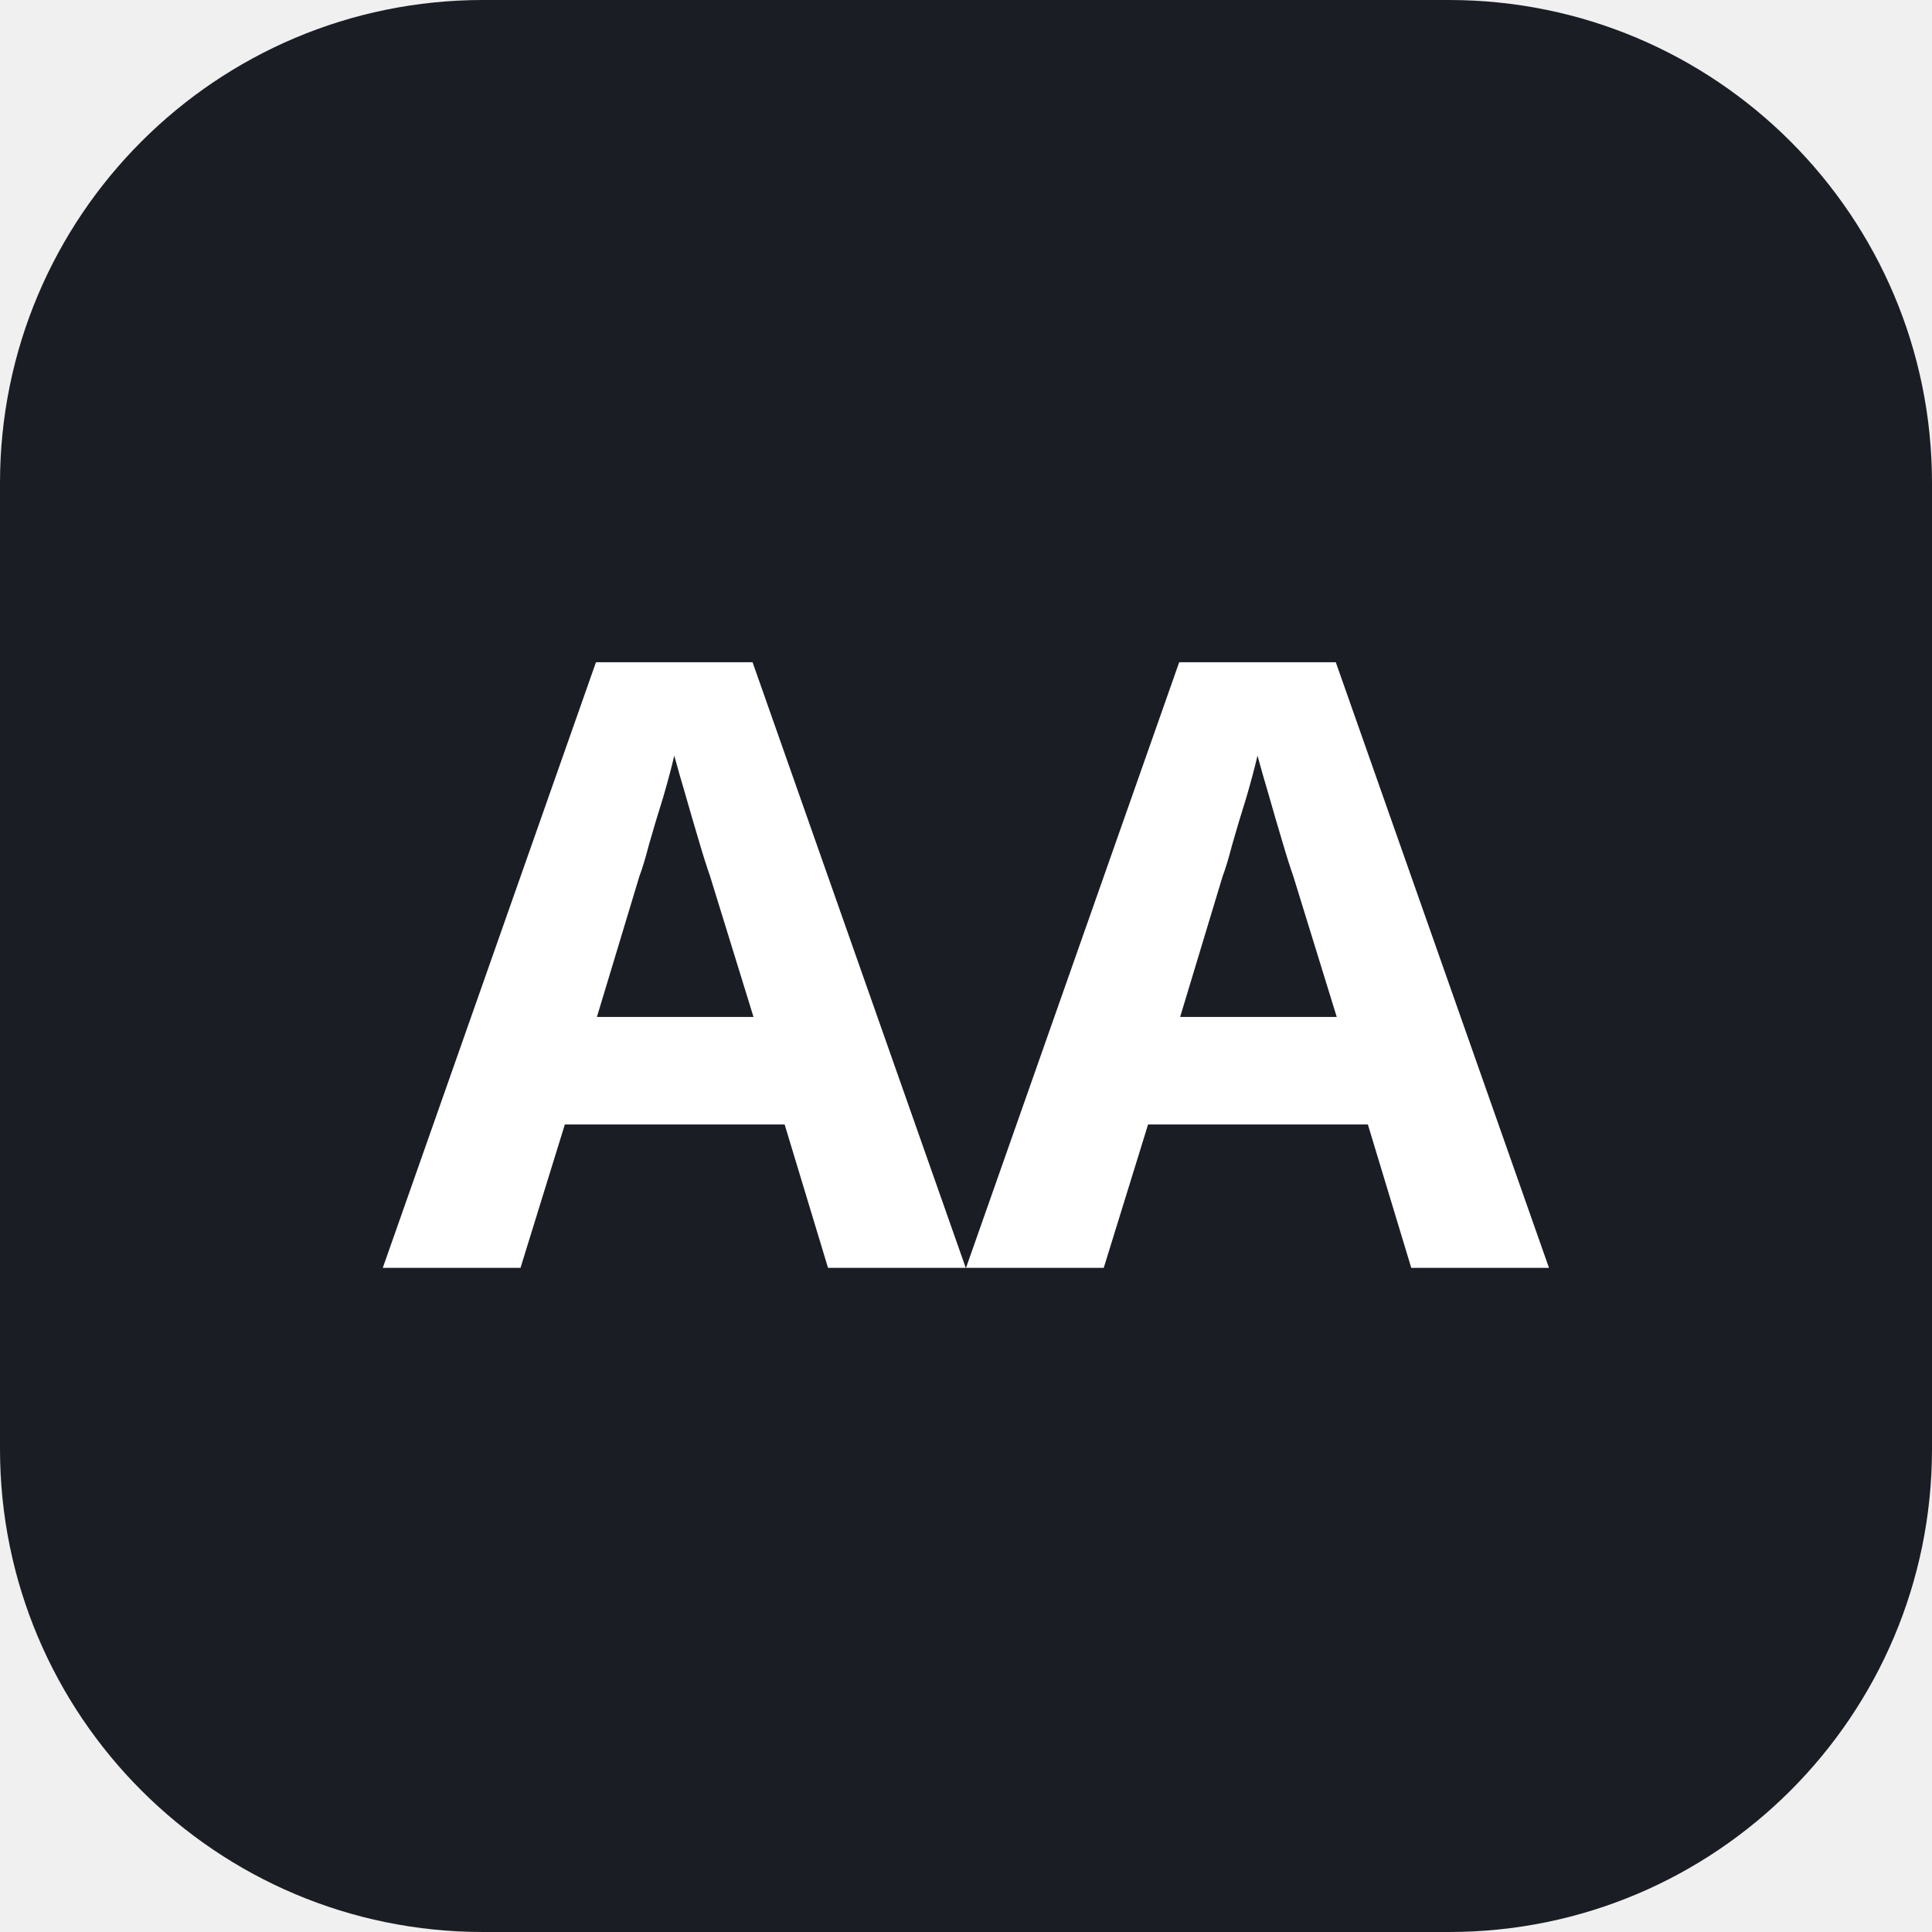
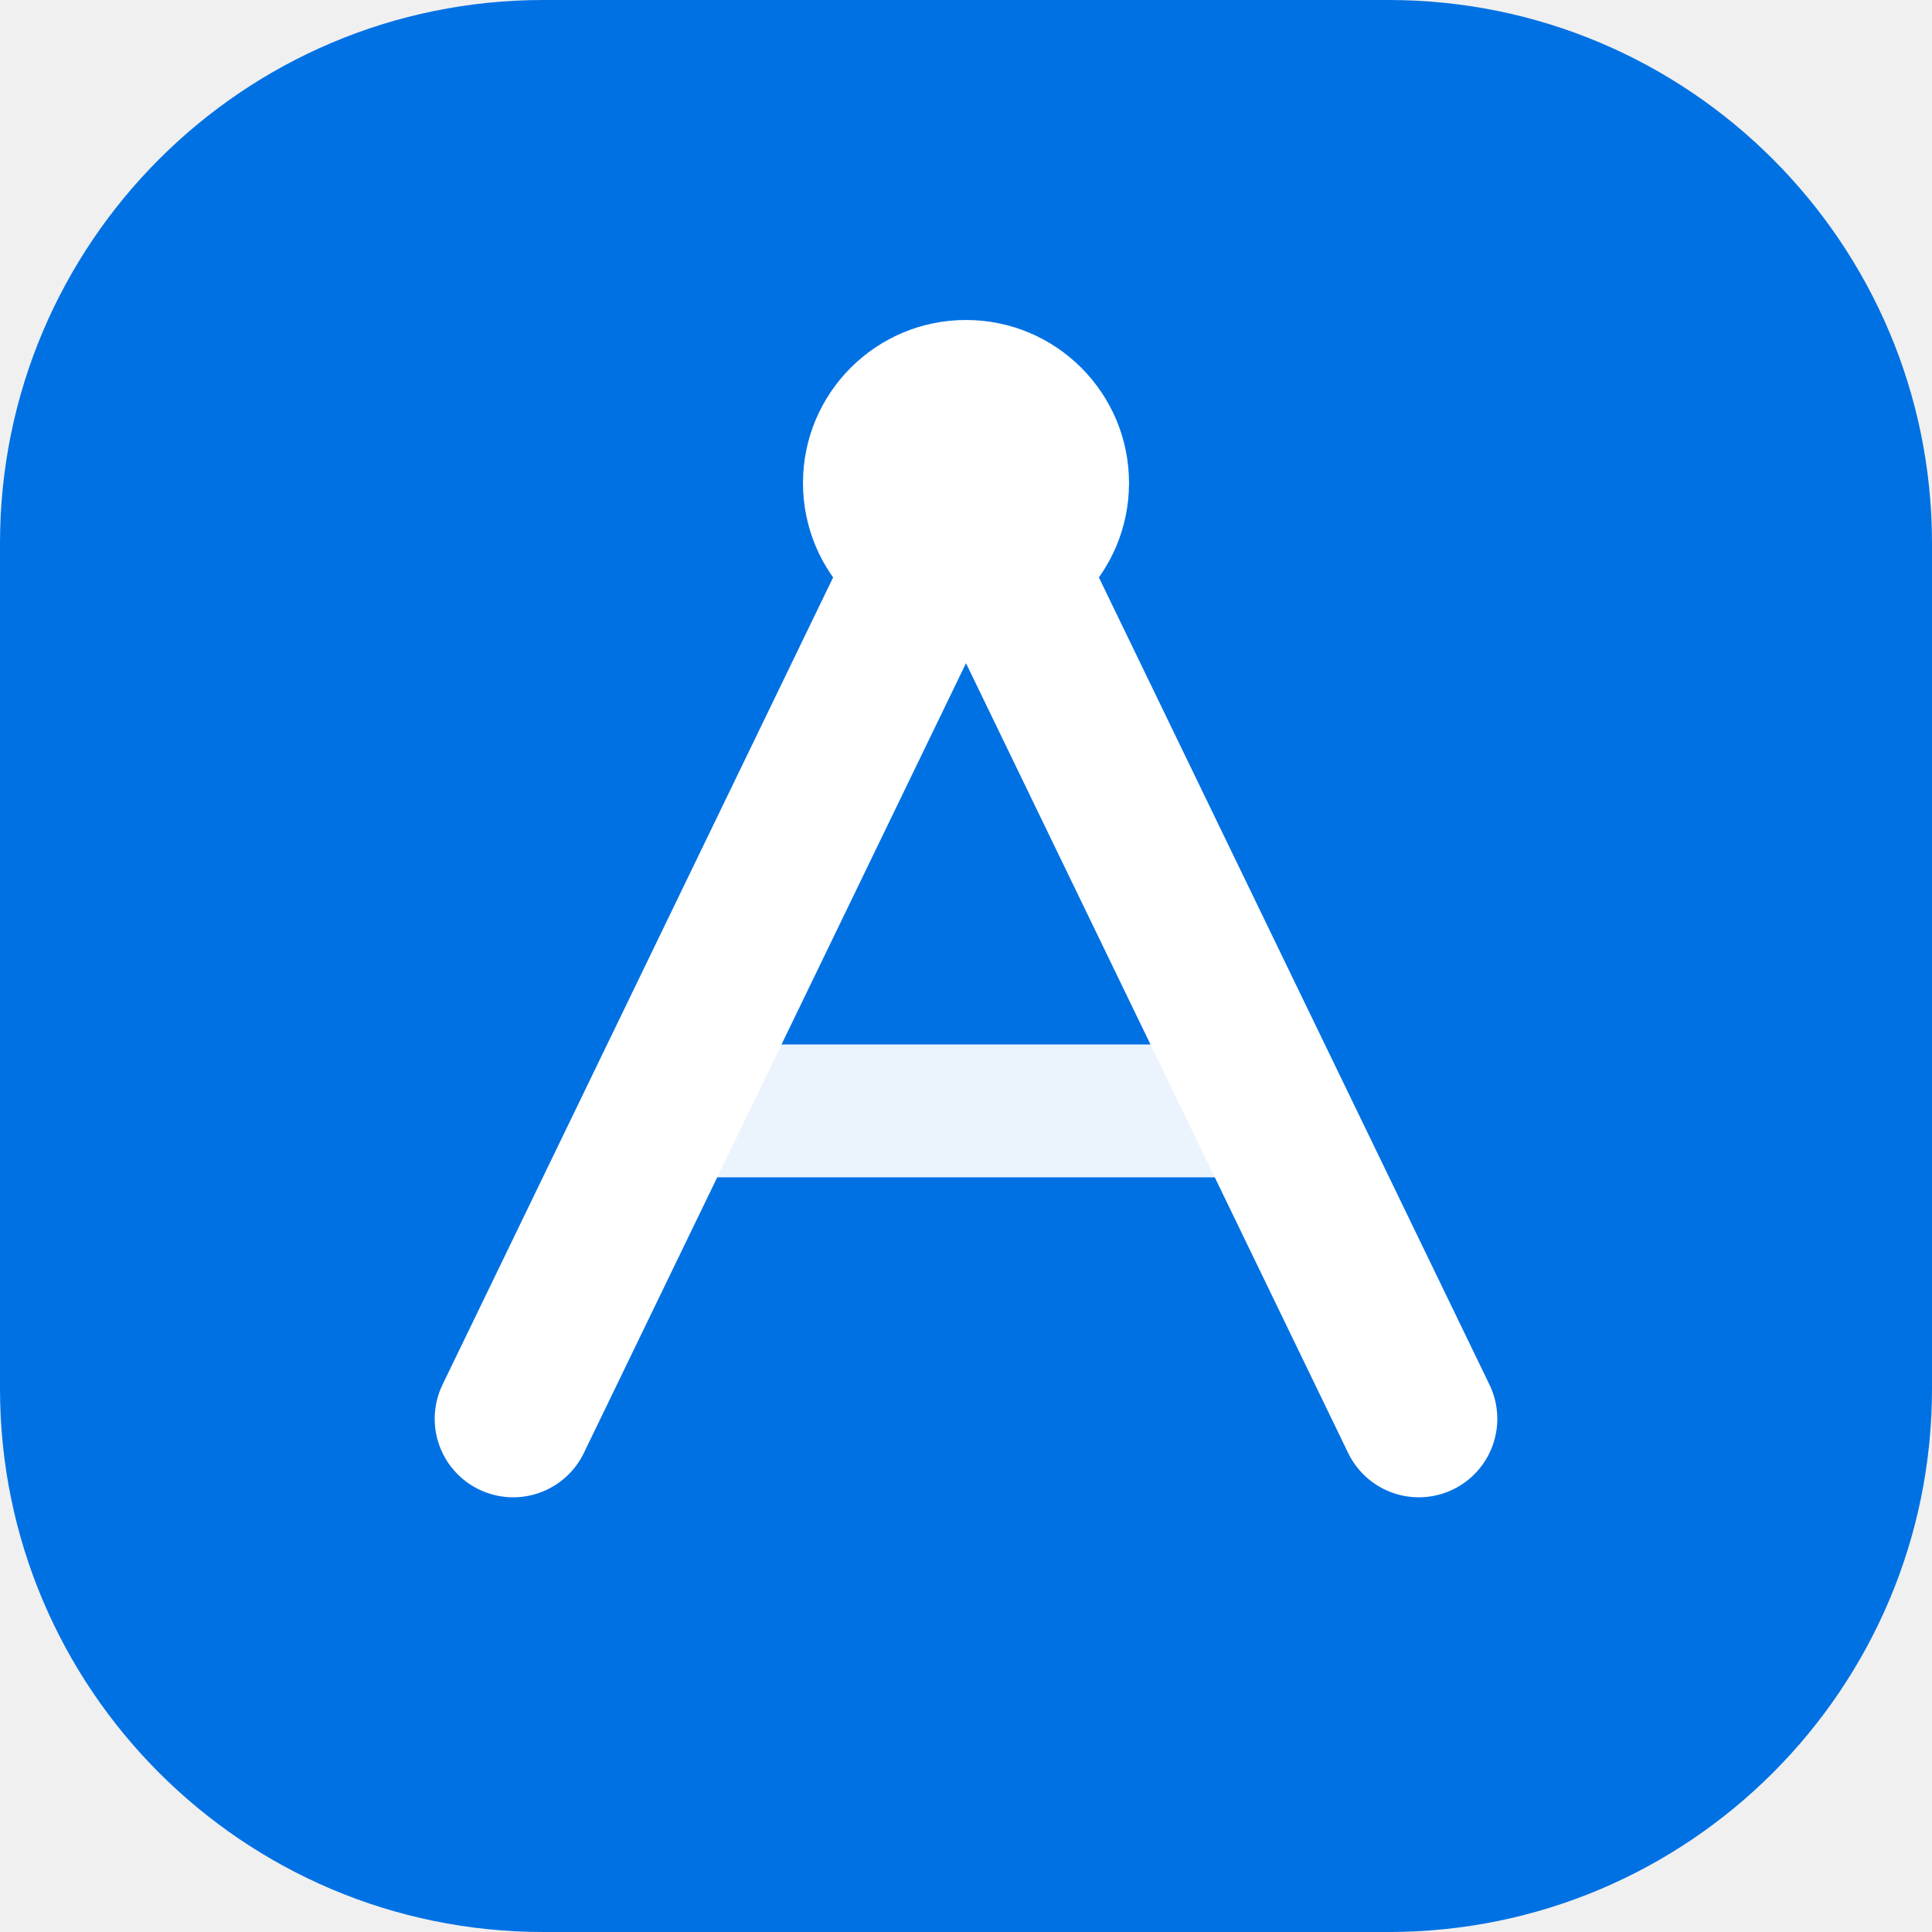
<svg xmlns="http://www.w3.org/2000/svg" viewBox="0 0 32 32">
-   <rect width="32" height="32" rx="8" fill="#1a1d24" />
-   <text x="16" y="21" text-anchor="middle" font-family="system-ui,sans-serif" font-size="14" font-weight="700" fill="#fff">AA</text>
+   <rect width="32" height="32" rx="9" fill="#0071e3" />
+   <path d="M8.5 23.5 16 8l7.5 15.5" fill="none" stroke="#fff" stroke-width="2.6" stroke-linecap="round" stroke-linejoin="round" />
+   <path d="M11.7 18.4h8.6" fill="none" stroke="#fff" stroke-width="2.2" stroke-linecap="round" opacity=".92" />
+   <circle cx="16" cy="8" r="2.7" fill="#fff" />
</svg>
